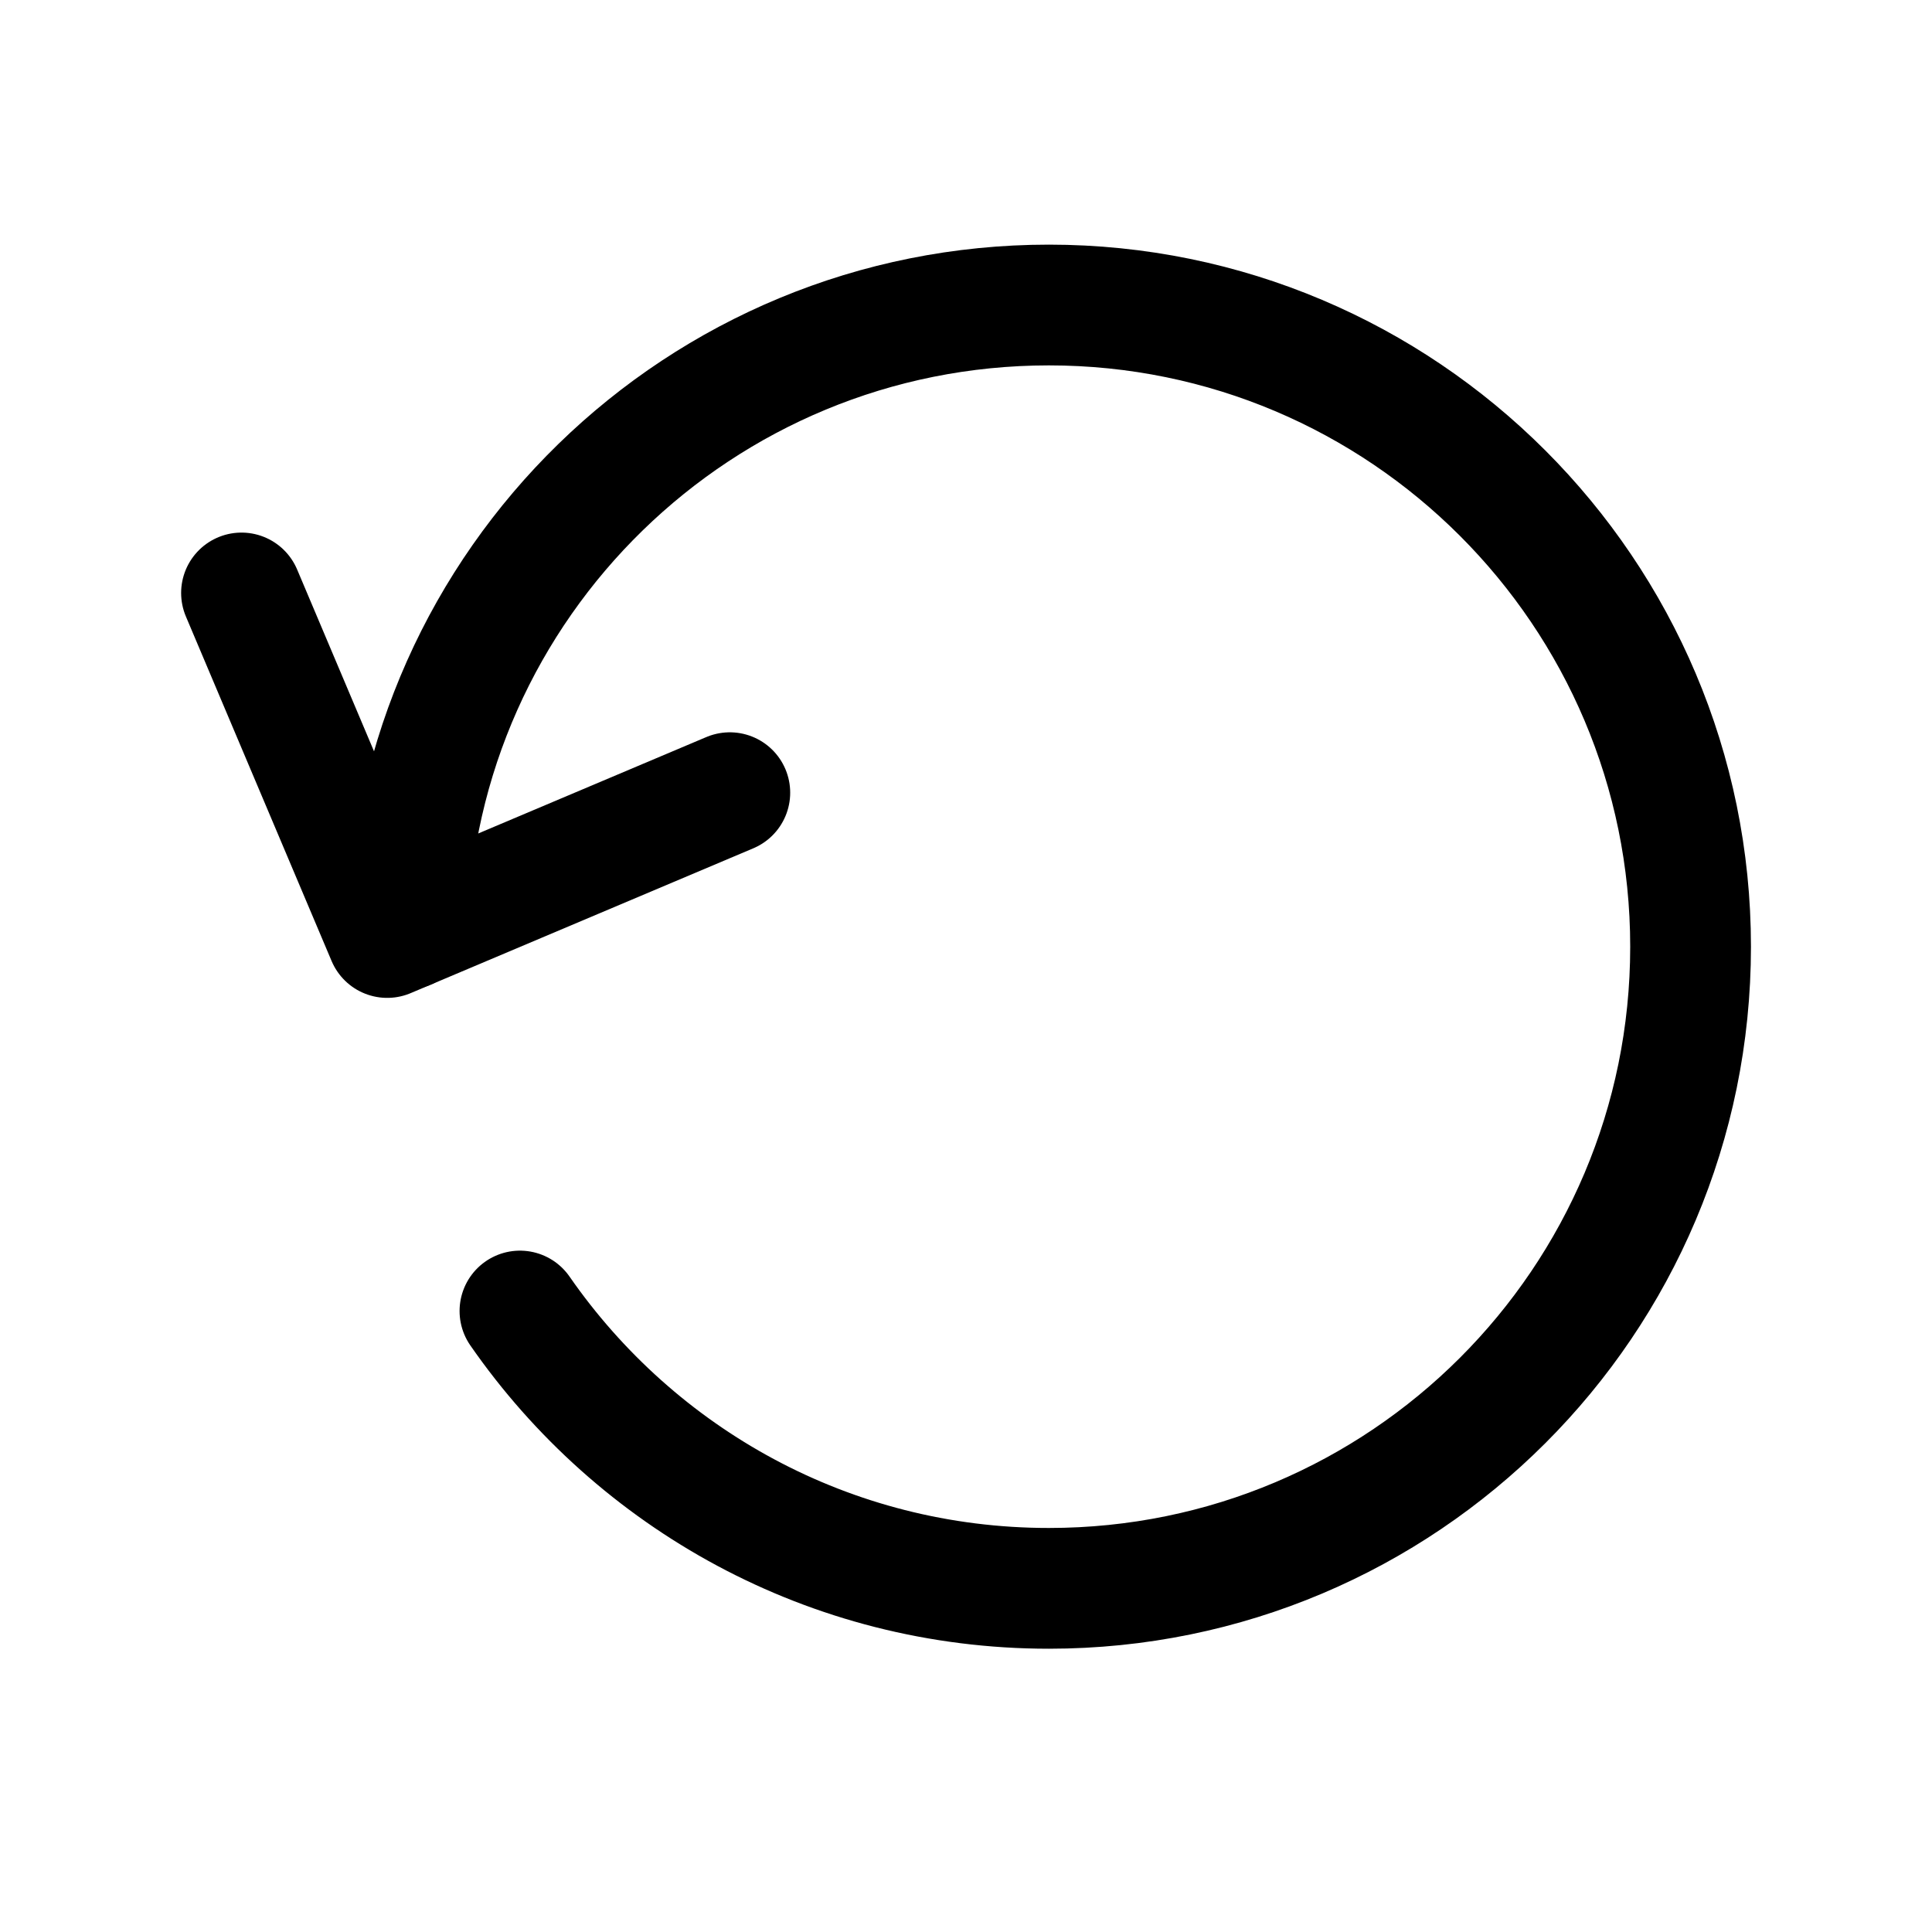
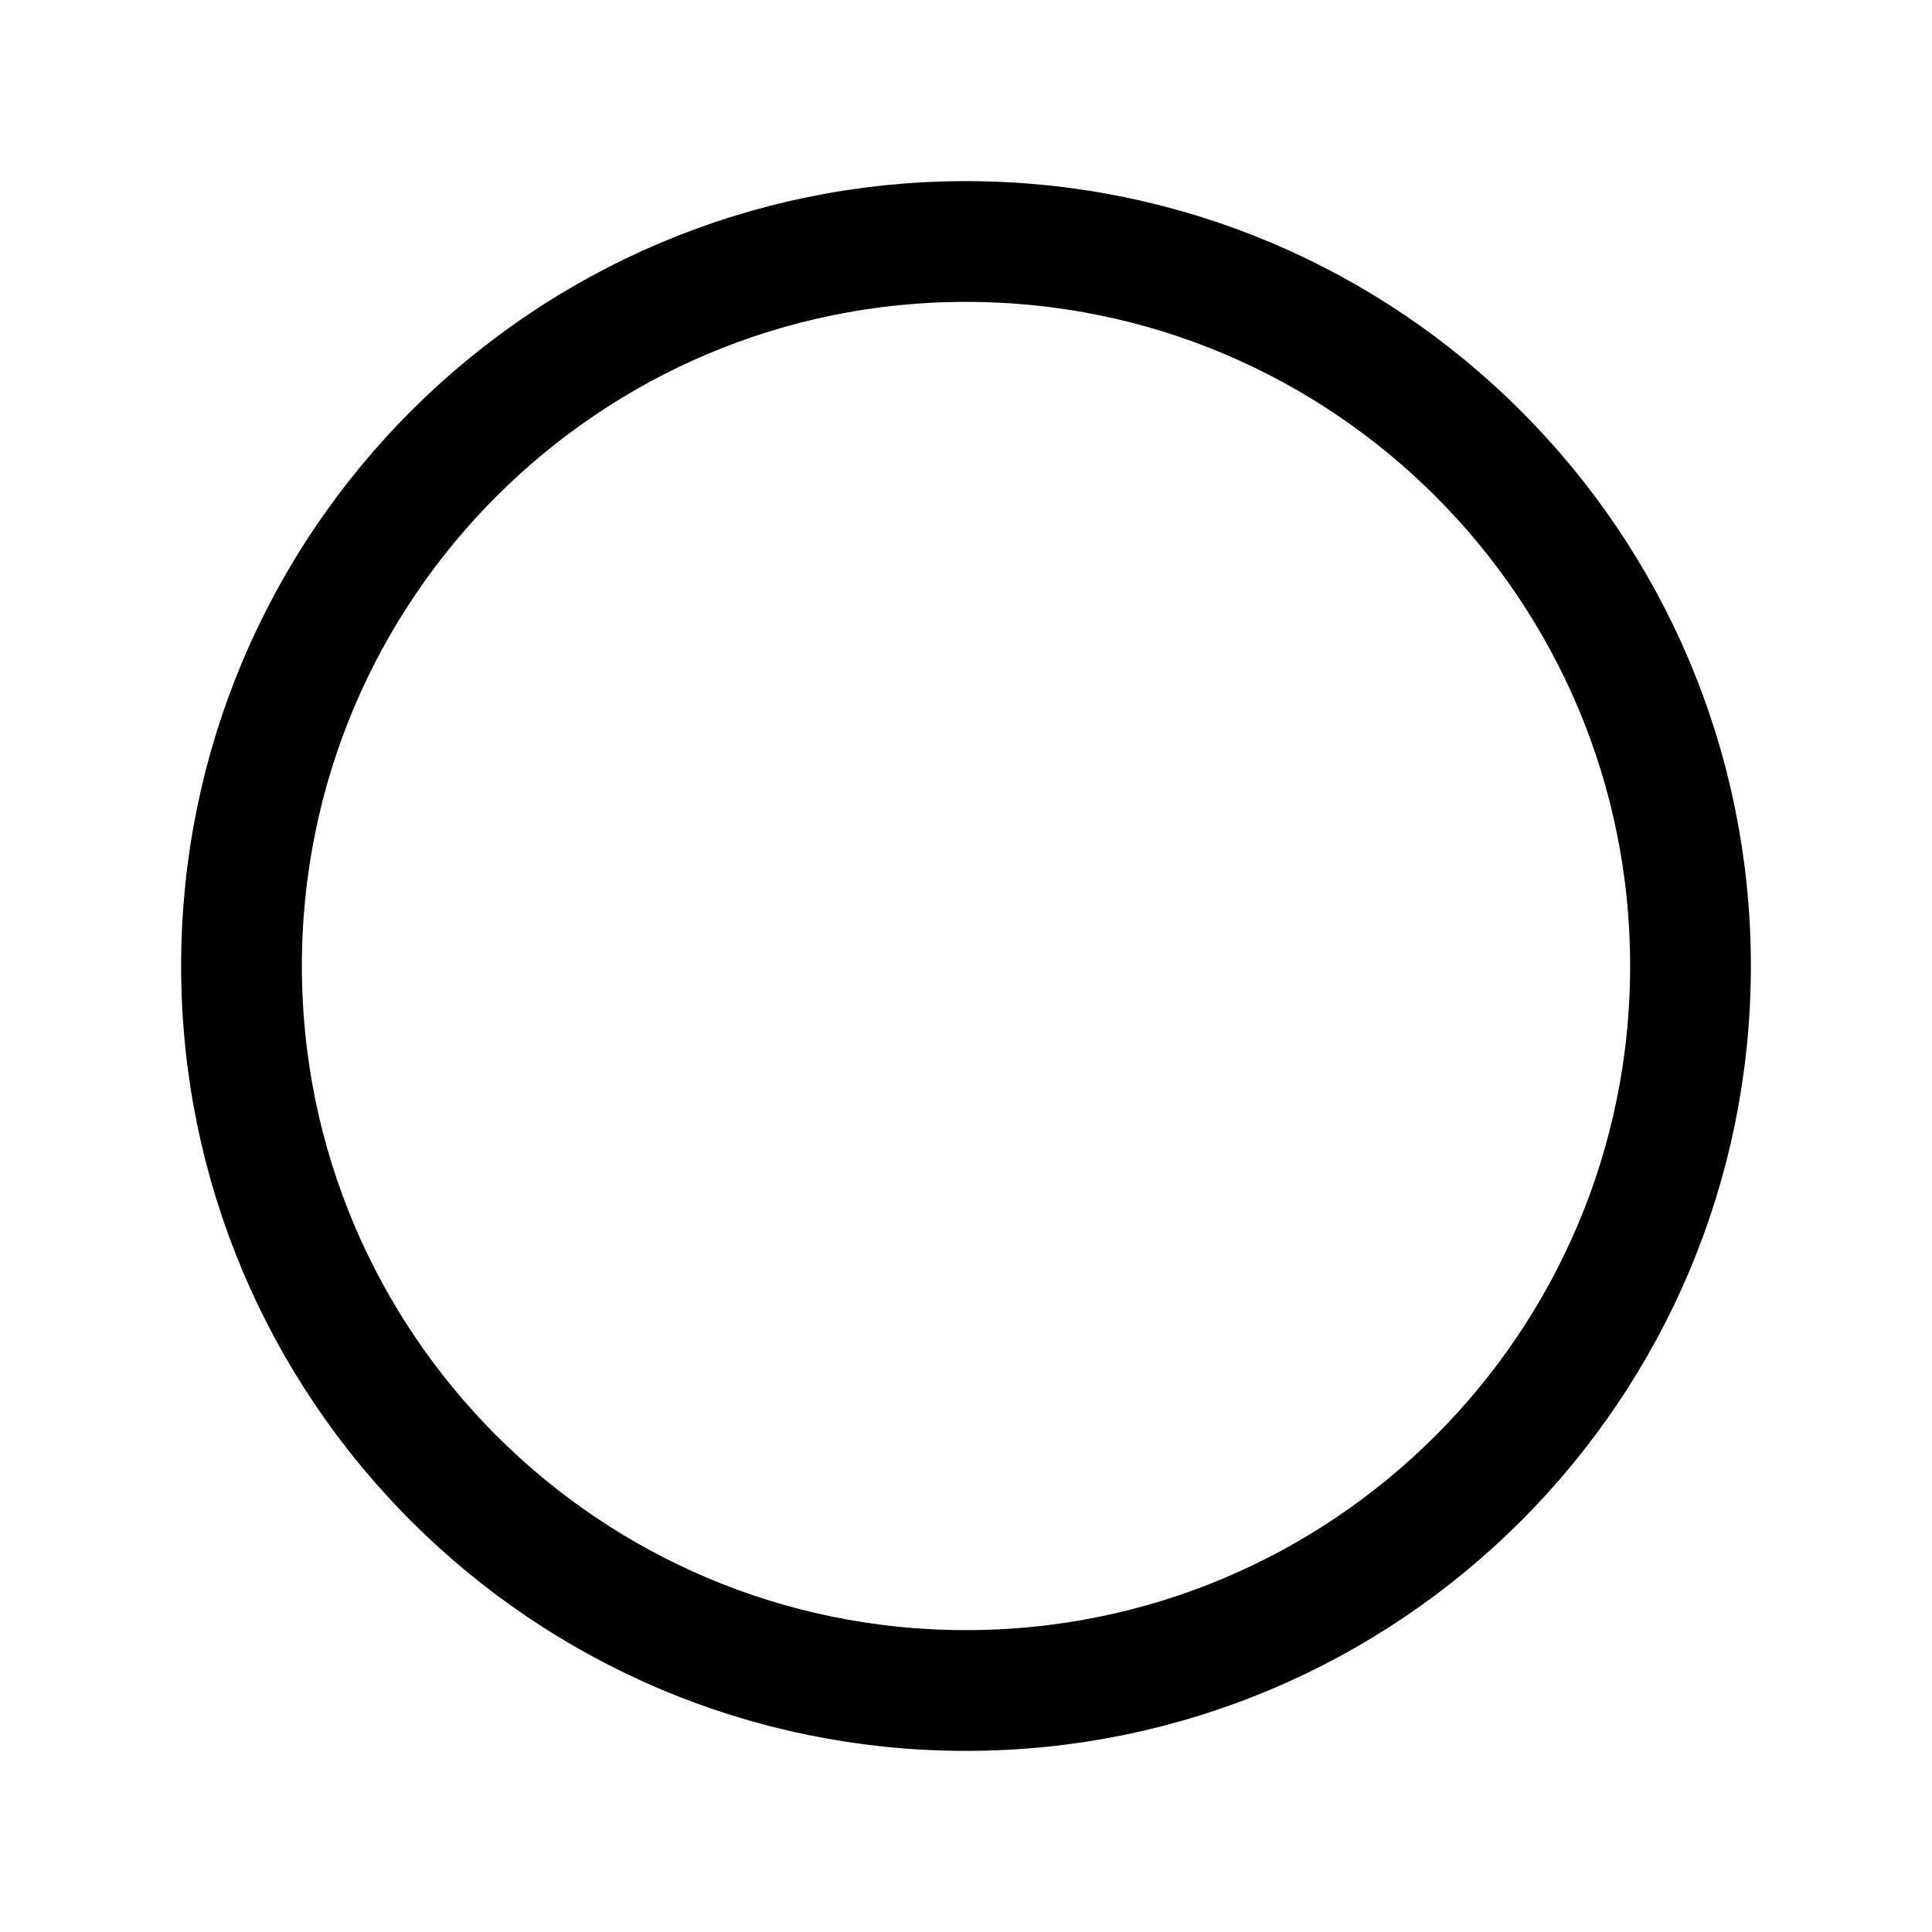
<svg xmlns="http://www.w3.org/2000/svg" version="1.1" x="0px" y="0px" viewBox="0 0 24 24" style="enable-background:new 0 0 24 24;" xml:space="preserve">
  <style type="text/css">
	.st0{fill:none;stroke:#000000;stroke-width:1.5;stroke-linecap:round;stroke-linejoin:round;}
</style>
-   <g>
-     <path class="st0" d="M3,7.366l1.81,4.28l4.256-1.799" />
-     <path class="st0" d="M5.059,11.541c0.109-4.299,3.635-7.752,7.971-7.752c4.399,0,7.971,3.572,7.971,7.971   c0,4.408-3.572,7.971-7.971,7.971c-2.726,0-5.126-1.363-6.571-3.445" />
-   </g>
+   <circle class="st0" cx="12" cy="12" r="9" />
</svg>
